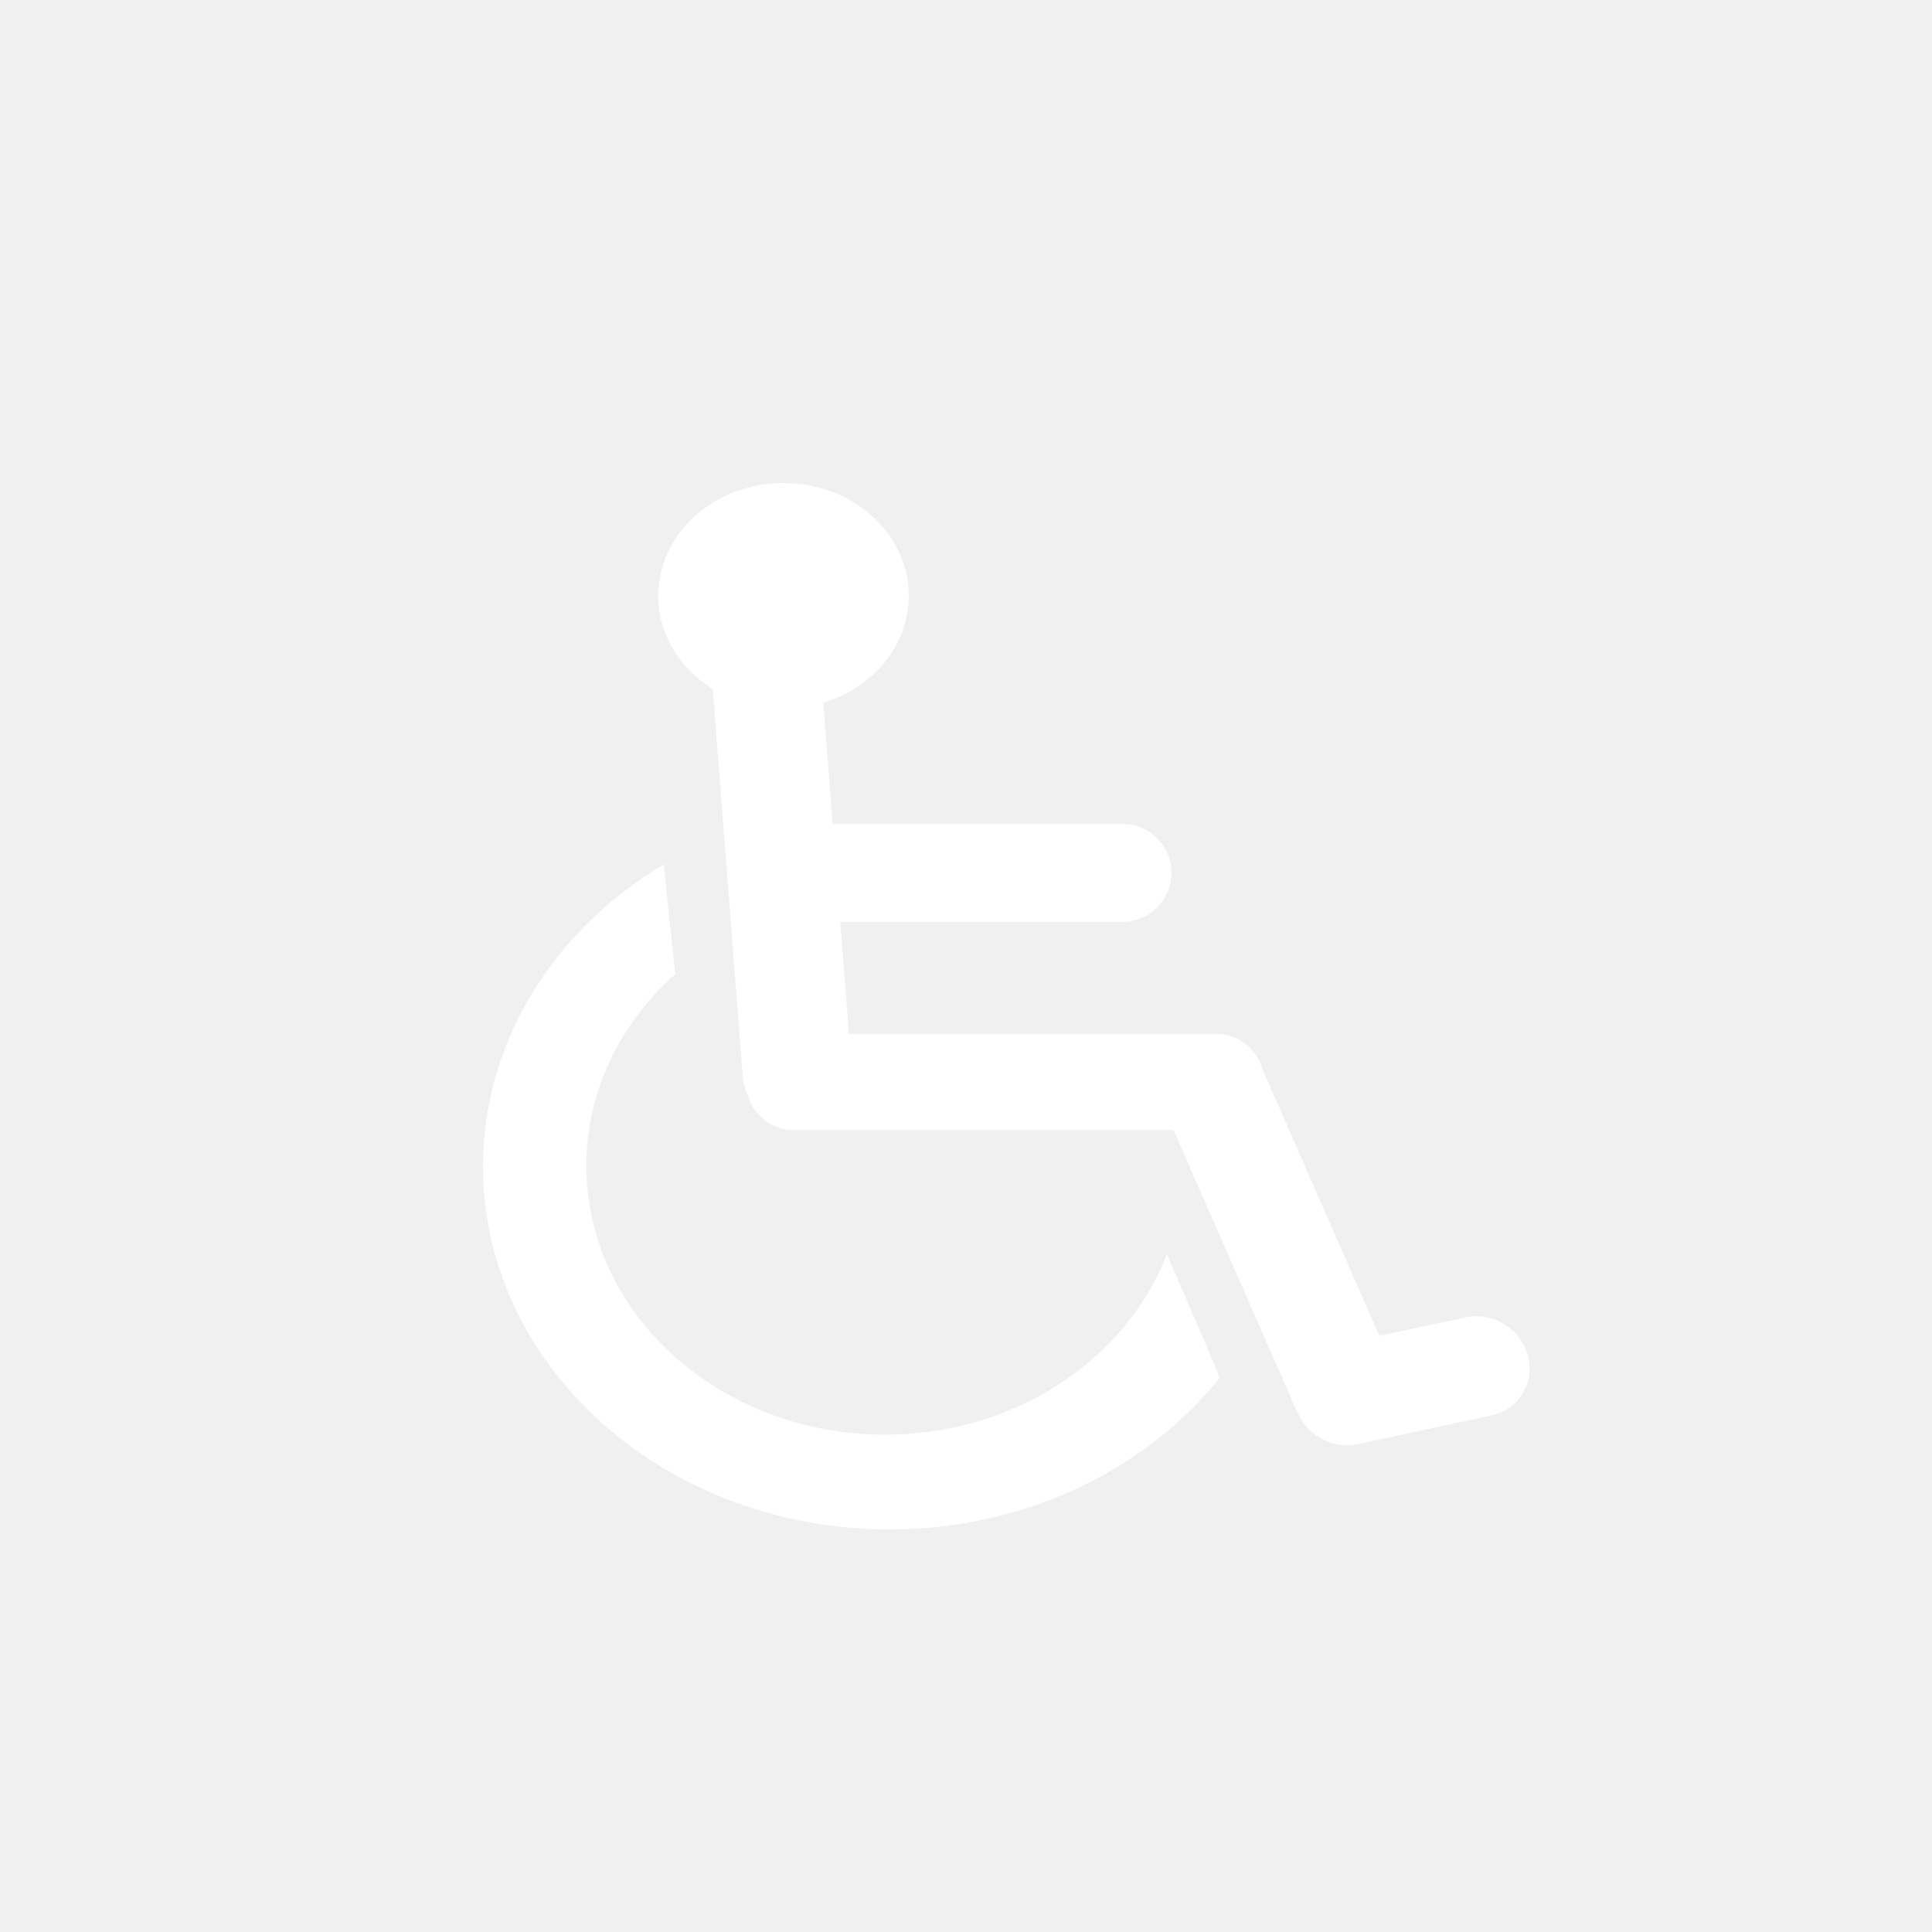
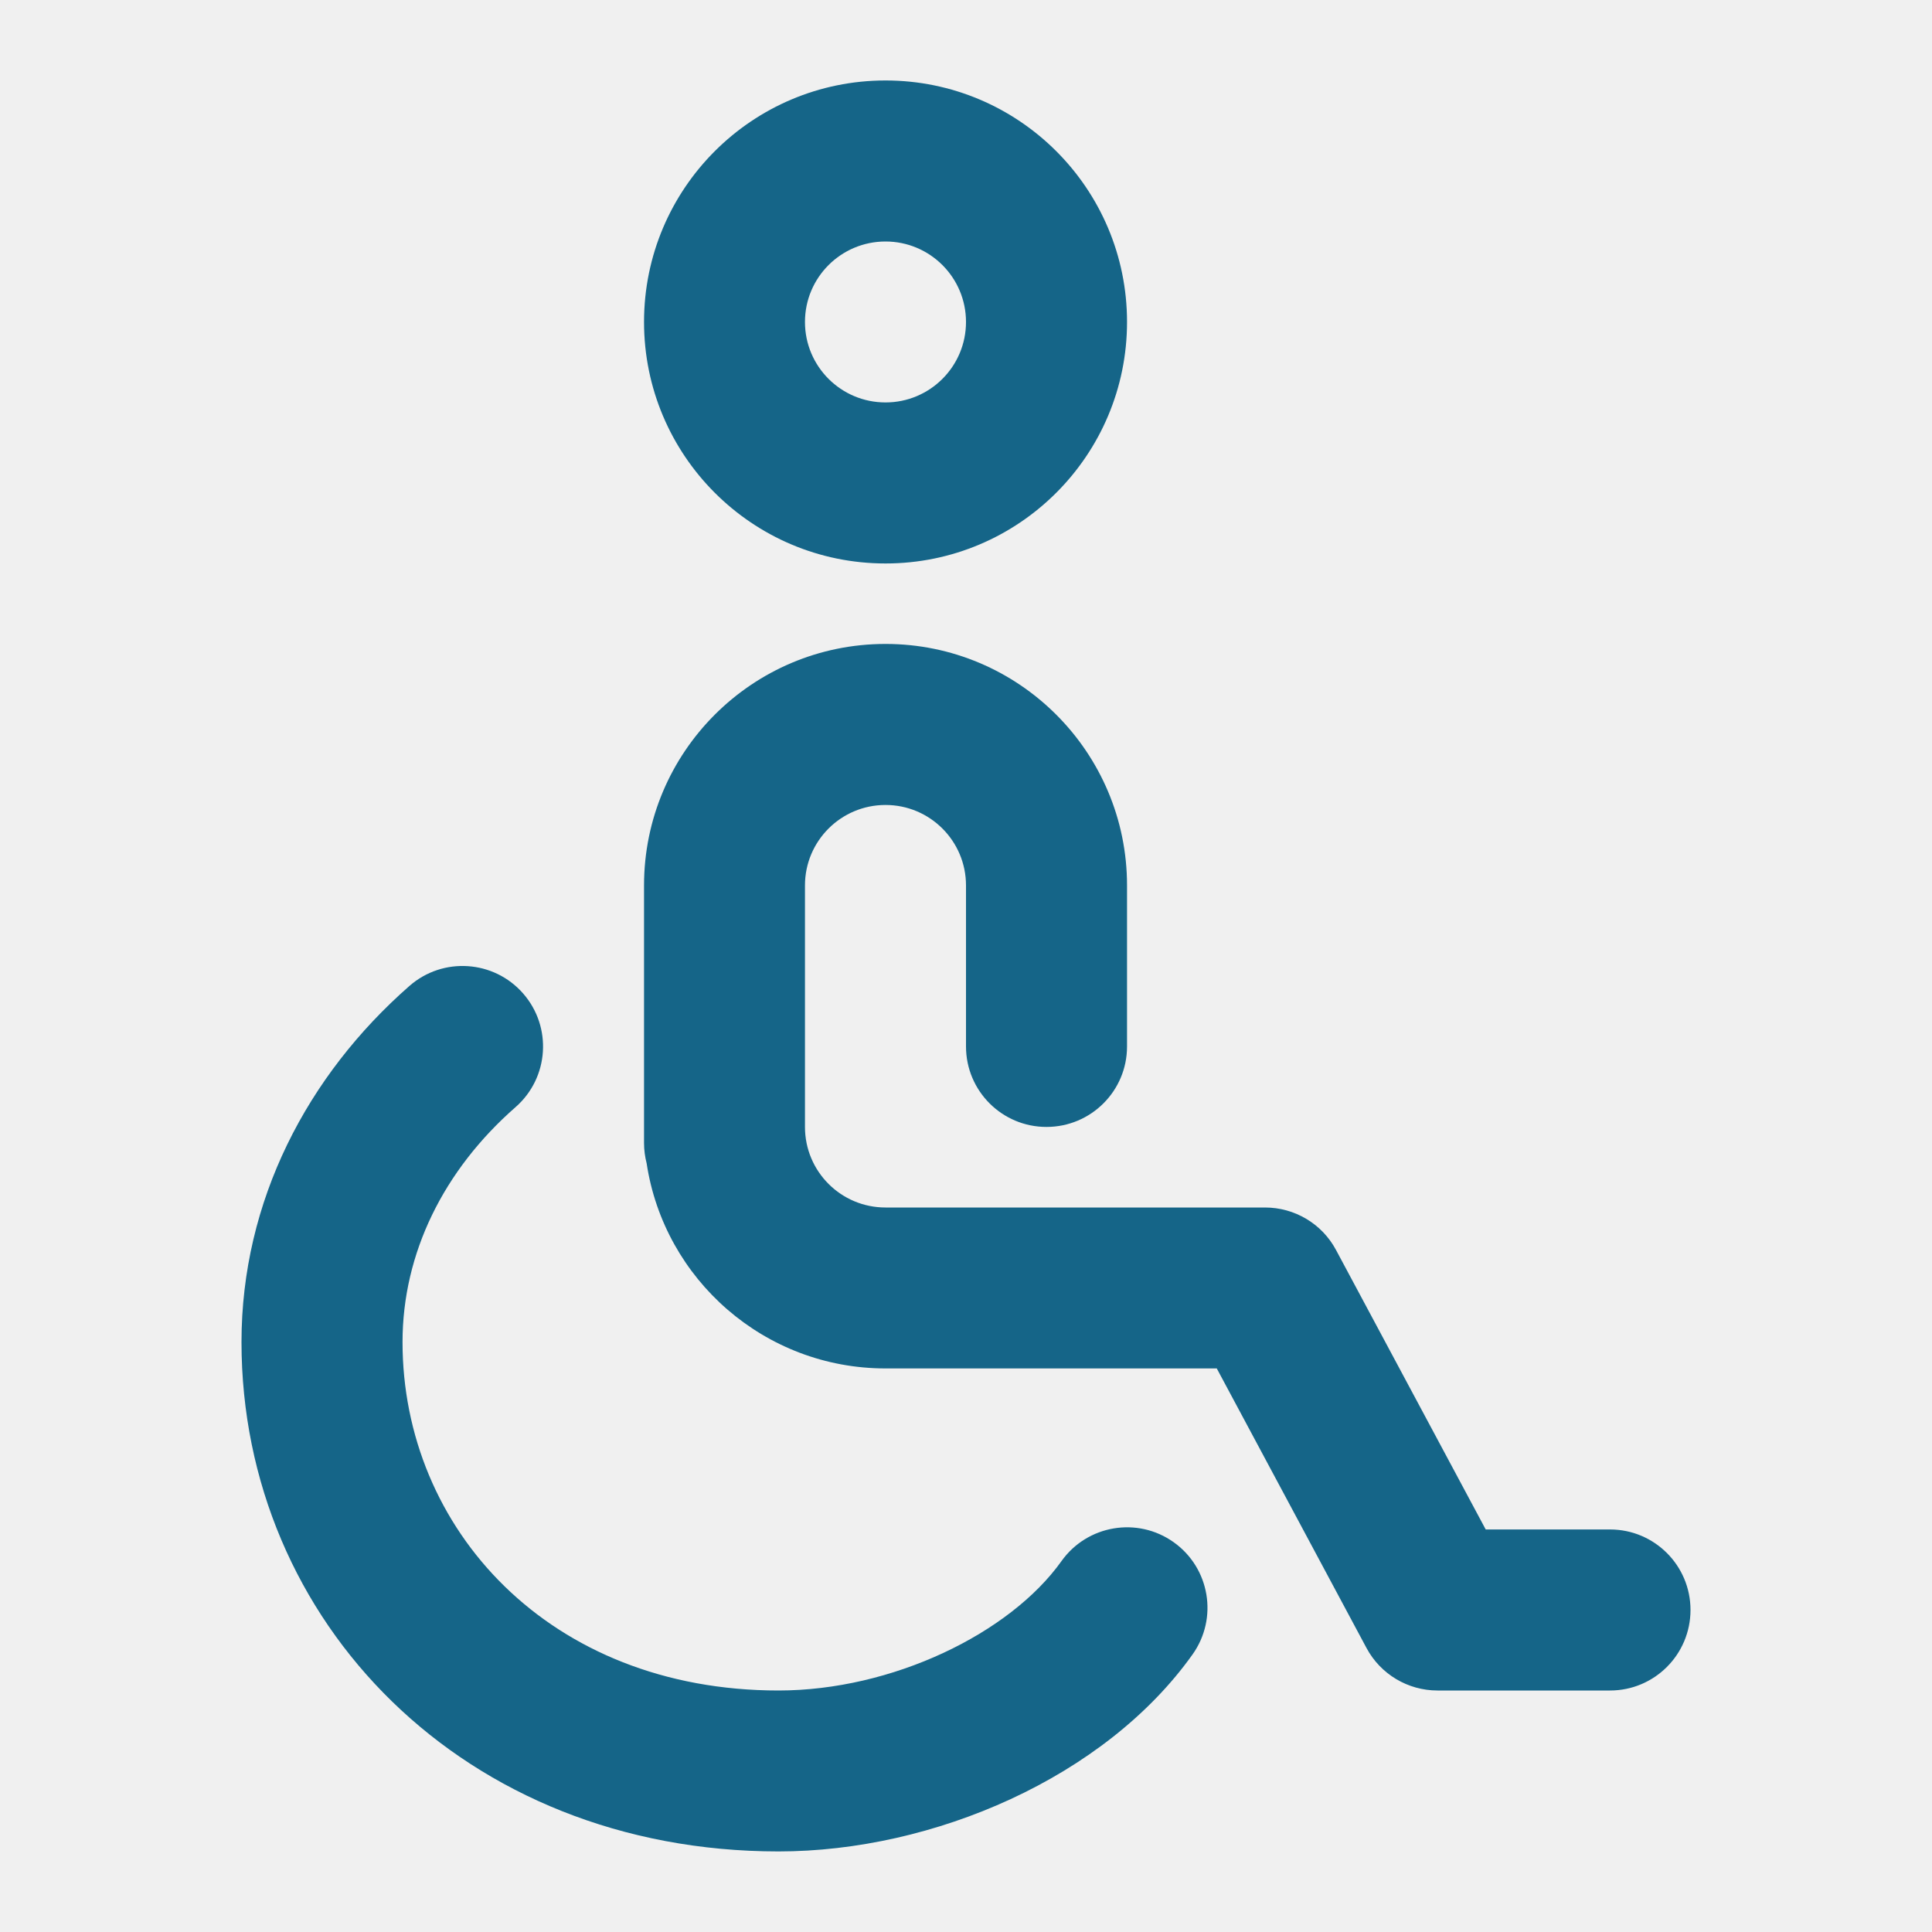
- <svg xmlns="http://www.w3.org/2000/svg" width="24" height="24" viewBox="0 0 24 24" fill="none">
-   <rect width="24" height="24" rx="4" fill="##1E86FF" />
-   <path d="M8.388 12.102C7.707 12.707 7.284 13.549 7.284 14.479C7.284 16.326 8.946 17.822 10.995 17.822C12.616 17.822 13.991 16.885 14.496 15.58L14.991 16.727L15.152 17.115C14.236 18.255 12.74 18.999 11.049 18.999C8.261 18.999 6 16.98 6 14.489C6 12.925 6.892 11.547 8.245 10.738L8.388 12.102ZM9.732 6C10.592 6 11.289 6.628 11.289 7.402C11.289 8.02 10.844 8.543 10.227 8.729L10.344 10.235H13.945C14.281 10.235 14.553 10.507 14.553 10.843C14.553 11.178 14.281 11.451 13.945 11.451H10.438L10.546 12.843H15.108C15.384 12.843 15.614 13.03 15.683 13.284L17.135 16.595L18.204 16.365C18.544 16.292 18.892 16.506 18.981 16.842C19.071 17.178 18.866 17.51 18.526 17.583L16.867 17.94C16.556 18.007 16.241 17.833 16.121 17.546C16.113 17.531 16.103 17.516 16.096 17.5L14.578 14.039H9.862C9.59 14.039 9.362 13.856 9.29 13.607C9.256 13.535 9.233 13.457 9.227 13.373L8.854 8.559C8.445 8.306 8.177 7.883 8.177 7.402C8.177 6.628 8.873 6 9.732 6Z" fill="white" />
+ <svg xmlns="http://www.w3.org/2000/svg" width="20" height="20" viewBox="0 0 20 20" fill="none">
+   <path d="M2.5 13.893C2.5 12.43 3.183 11.131 4.239 10.206C4.585 9.903 5.112 9.938 5.415 10.284C5.718 10.63 5.684 11.156 5.338 11.46C4.593 12.112 4.167 12.973 4.167 13.893C4.167 15.826 5.686 17.5 8.059 17.5C9.232 17.5 10.452 16.913 10.988 16.161C11.255 15.786 11.775 15.698 12.15 15.965C12.525 16.232 12.612 16.752 12.345 17.127C11.438 18.401 9.661 19.166 8.059 19.166C4.807 19.166 2.5 16.788 2.5 13.893ZM10 10.833V9.166C10 8.706 9.627 8.333 9.167 8.333C8.706 8.333 8.333 8.706 8.333 9.166V11.666C8.333 12.127 8.706 12.5 9.167 12.5H13.095C13.402 12.5 13.685 12.668 13.83 12.939L15.38 15.833H16.667C17.127 15.833 17.5 16.206 17.5 16.666C17.5 17.127 17.127 17.5 16.667 17.5H14.881C14.574 17.5 14.291 17.331 14.146 17.06L12.596 14.166H9.167C7.914 14.166 6.876 13.245 6.694 12.043C6.677 11.976 6.667 11.906 6.667 11.833V9.166C6.667 7.786 7.786 6.666 9.167 6.666C10.547 6.666 11.667 7.786 11.667 9.166V10.833C11.667 11.293 11.294 11.666 10.833 11.666C10.373 11.666 10 11.293 10 10.833ZM10 3.333C10 2.873 9.627 2.5 9.167 2.5C8.706 2.5 8.333 2.873 8.333 3.333C8.333 3.793 8.706 4.166 9.167 4.166C9.627 4.166 10 3.793 10 3.333ZM11.667 3.333C11.667 4.714 10.547 5.833 9.167 5.833C7.786 5.833 6.667 4.714 6.667 3.333C6.667 1.952 7.786 0.833 9.167 0.833C10.547 0.833 11.667 1.952 11.667 3.333Z" fill="#156588" />
</svg>
